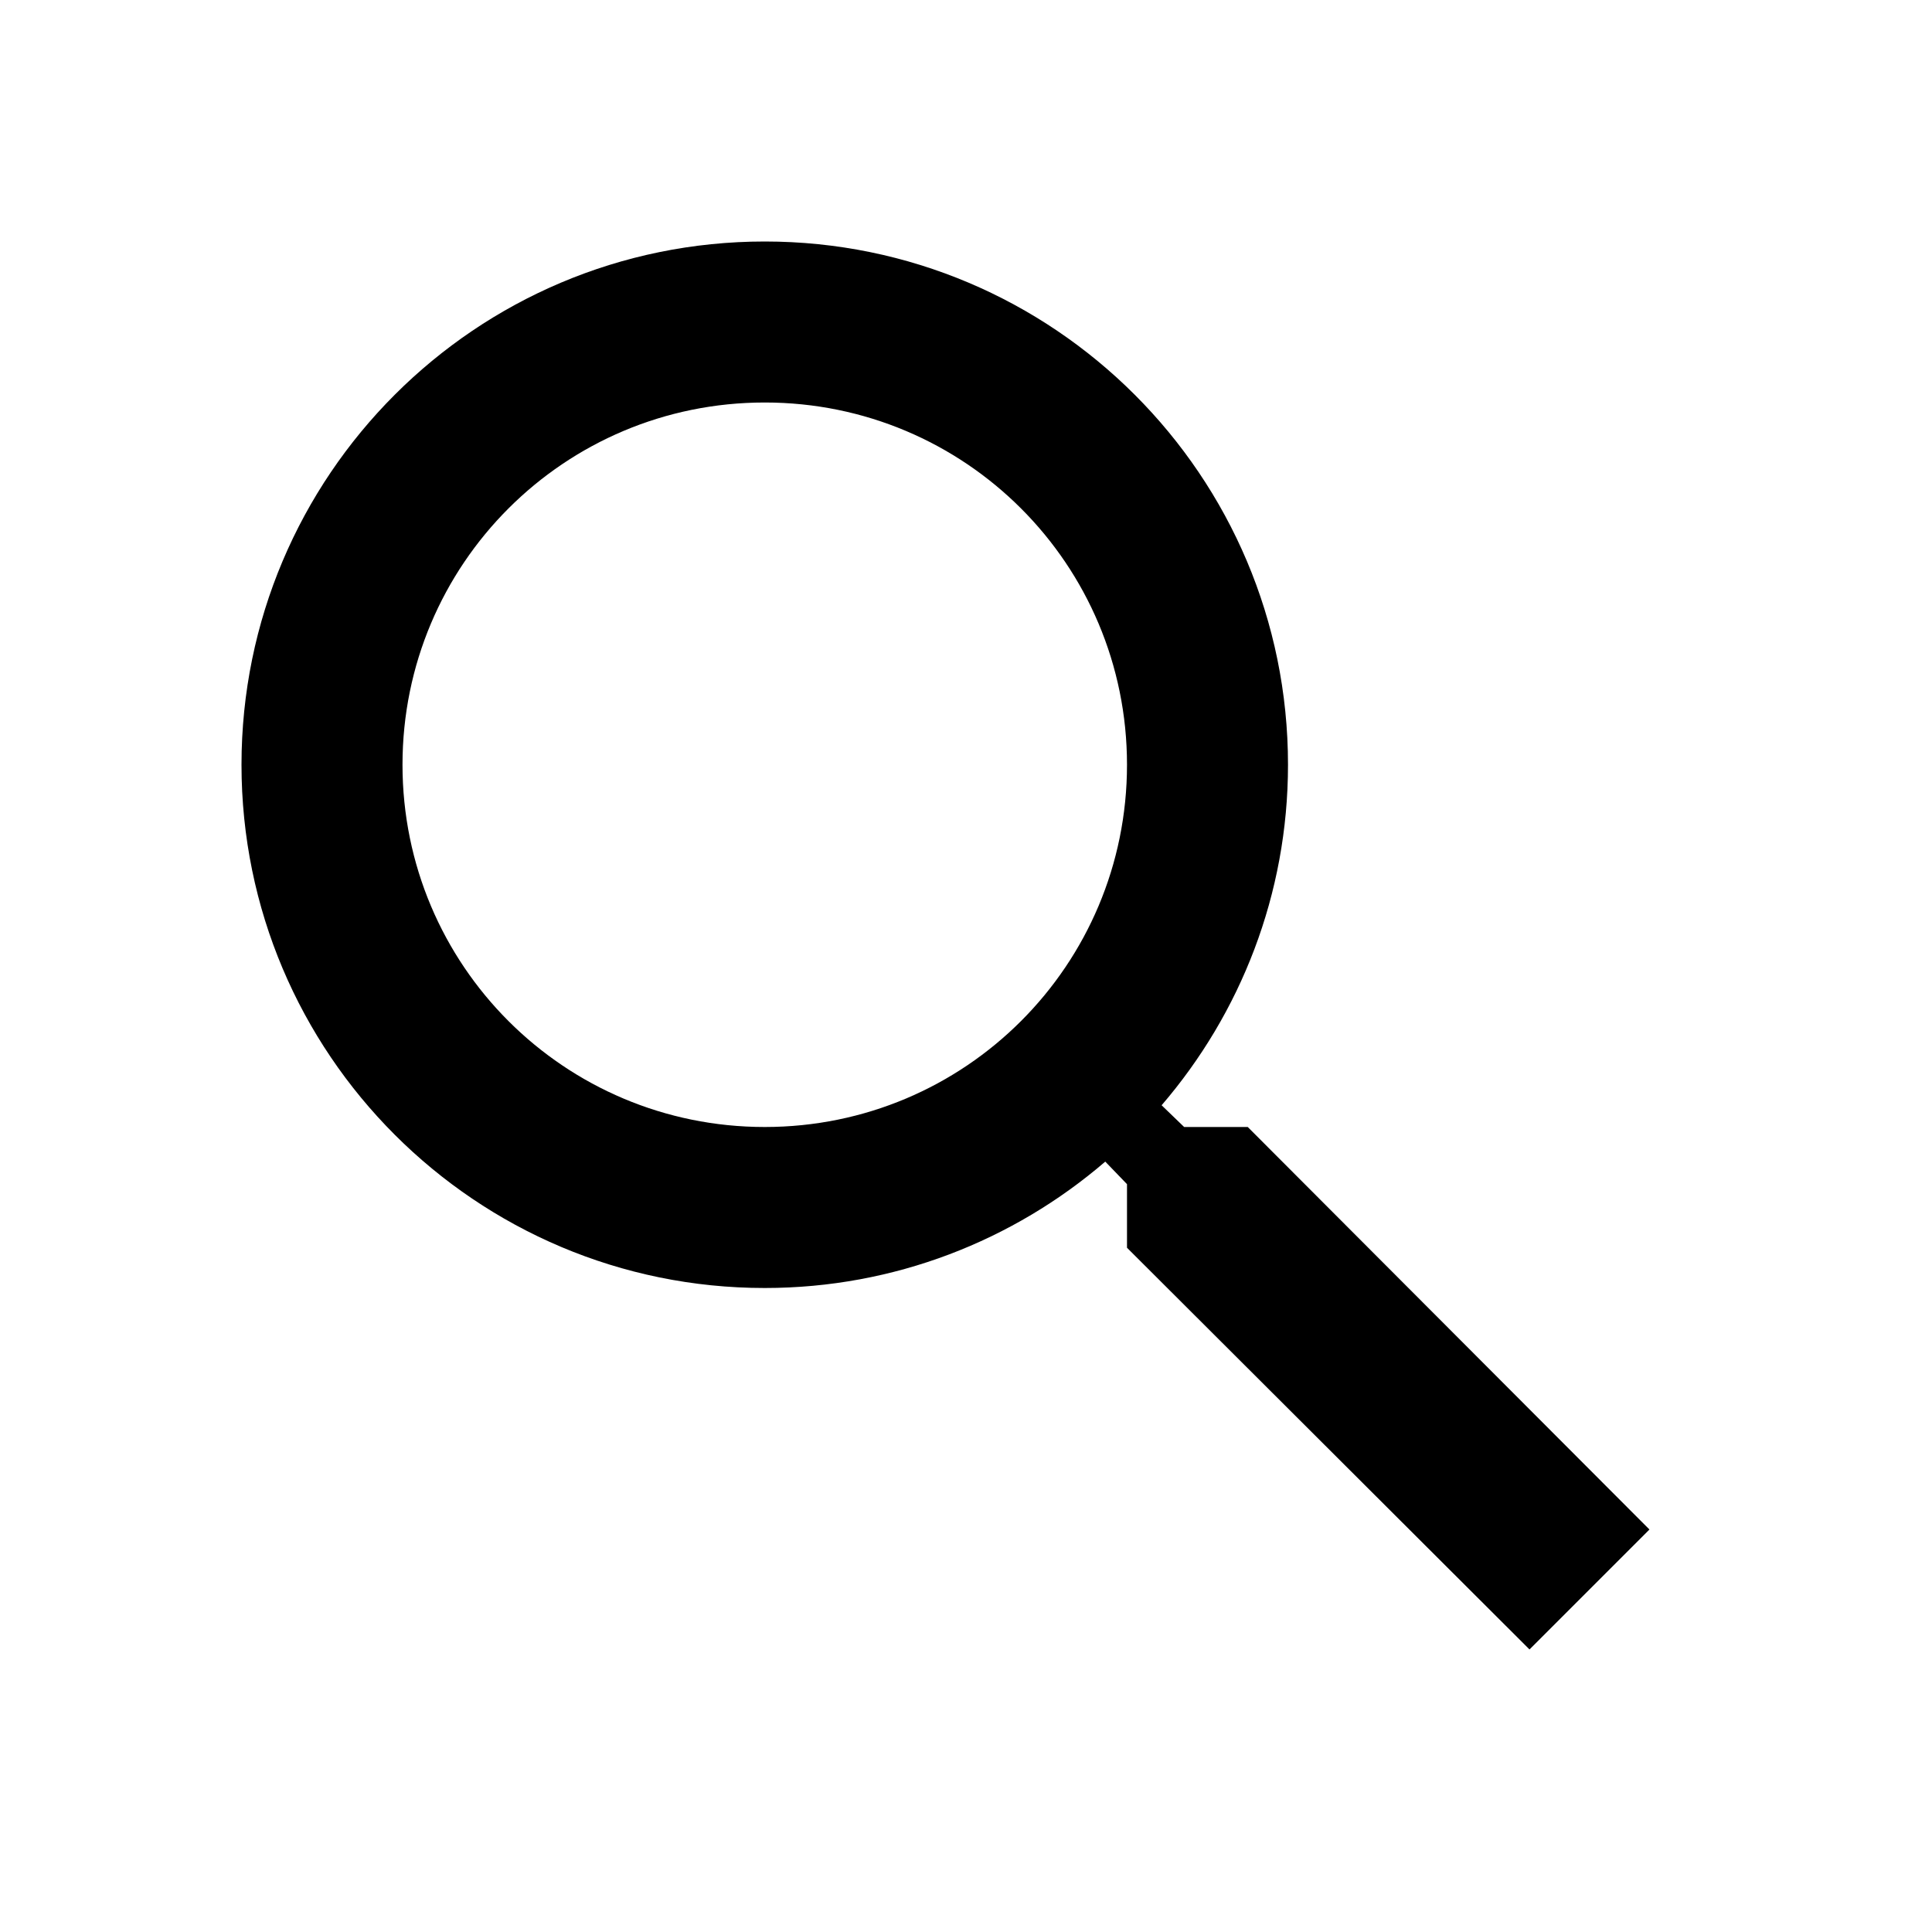
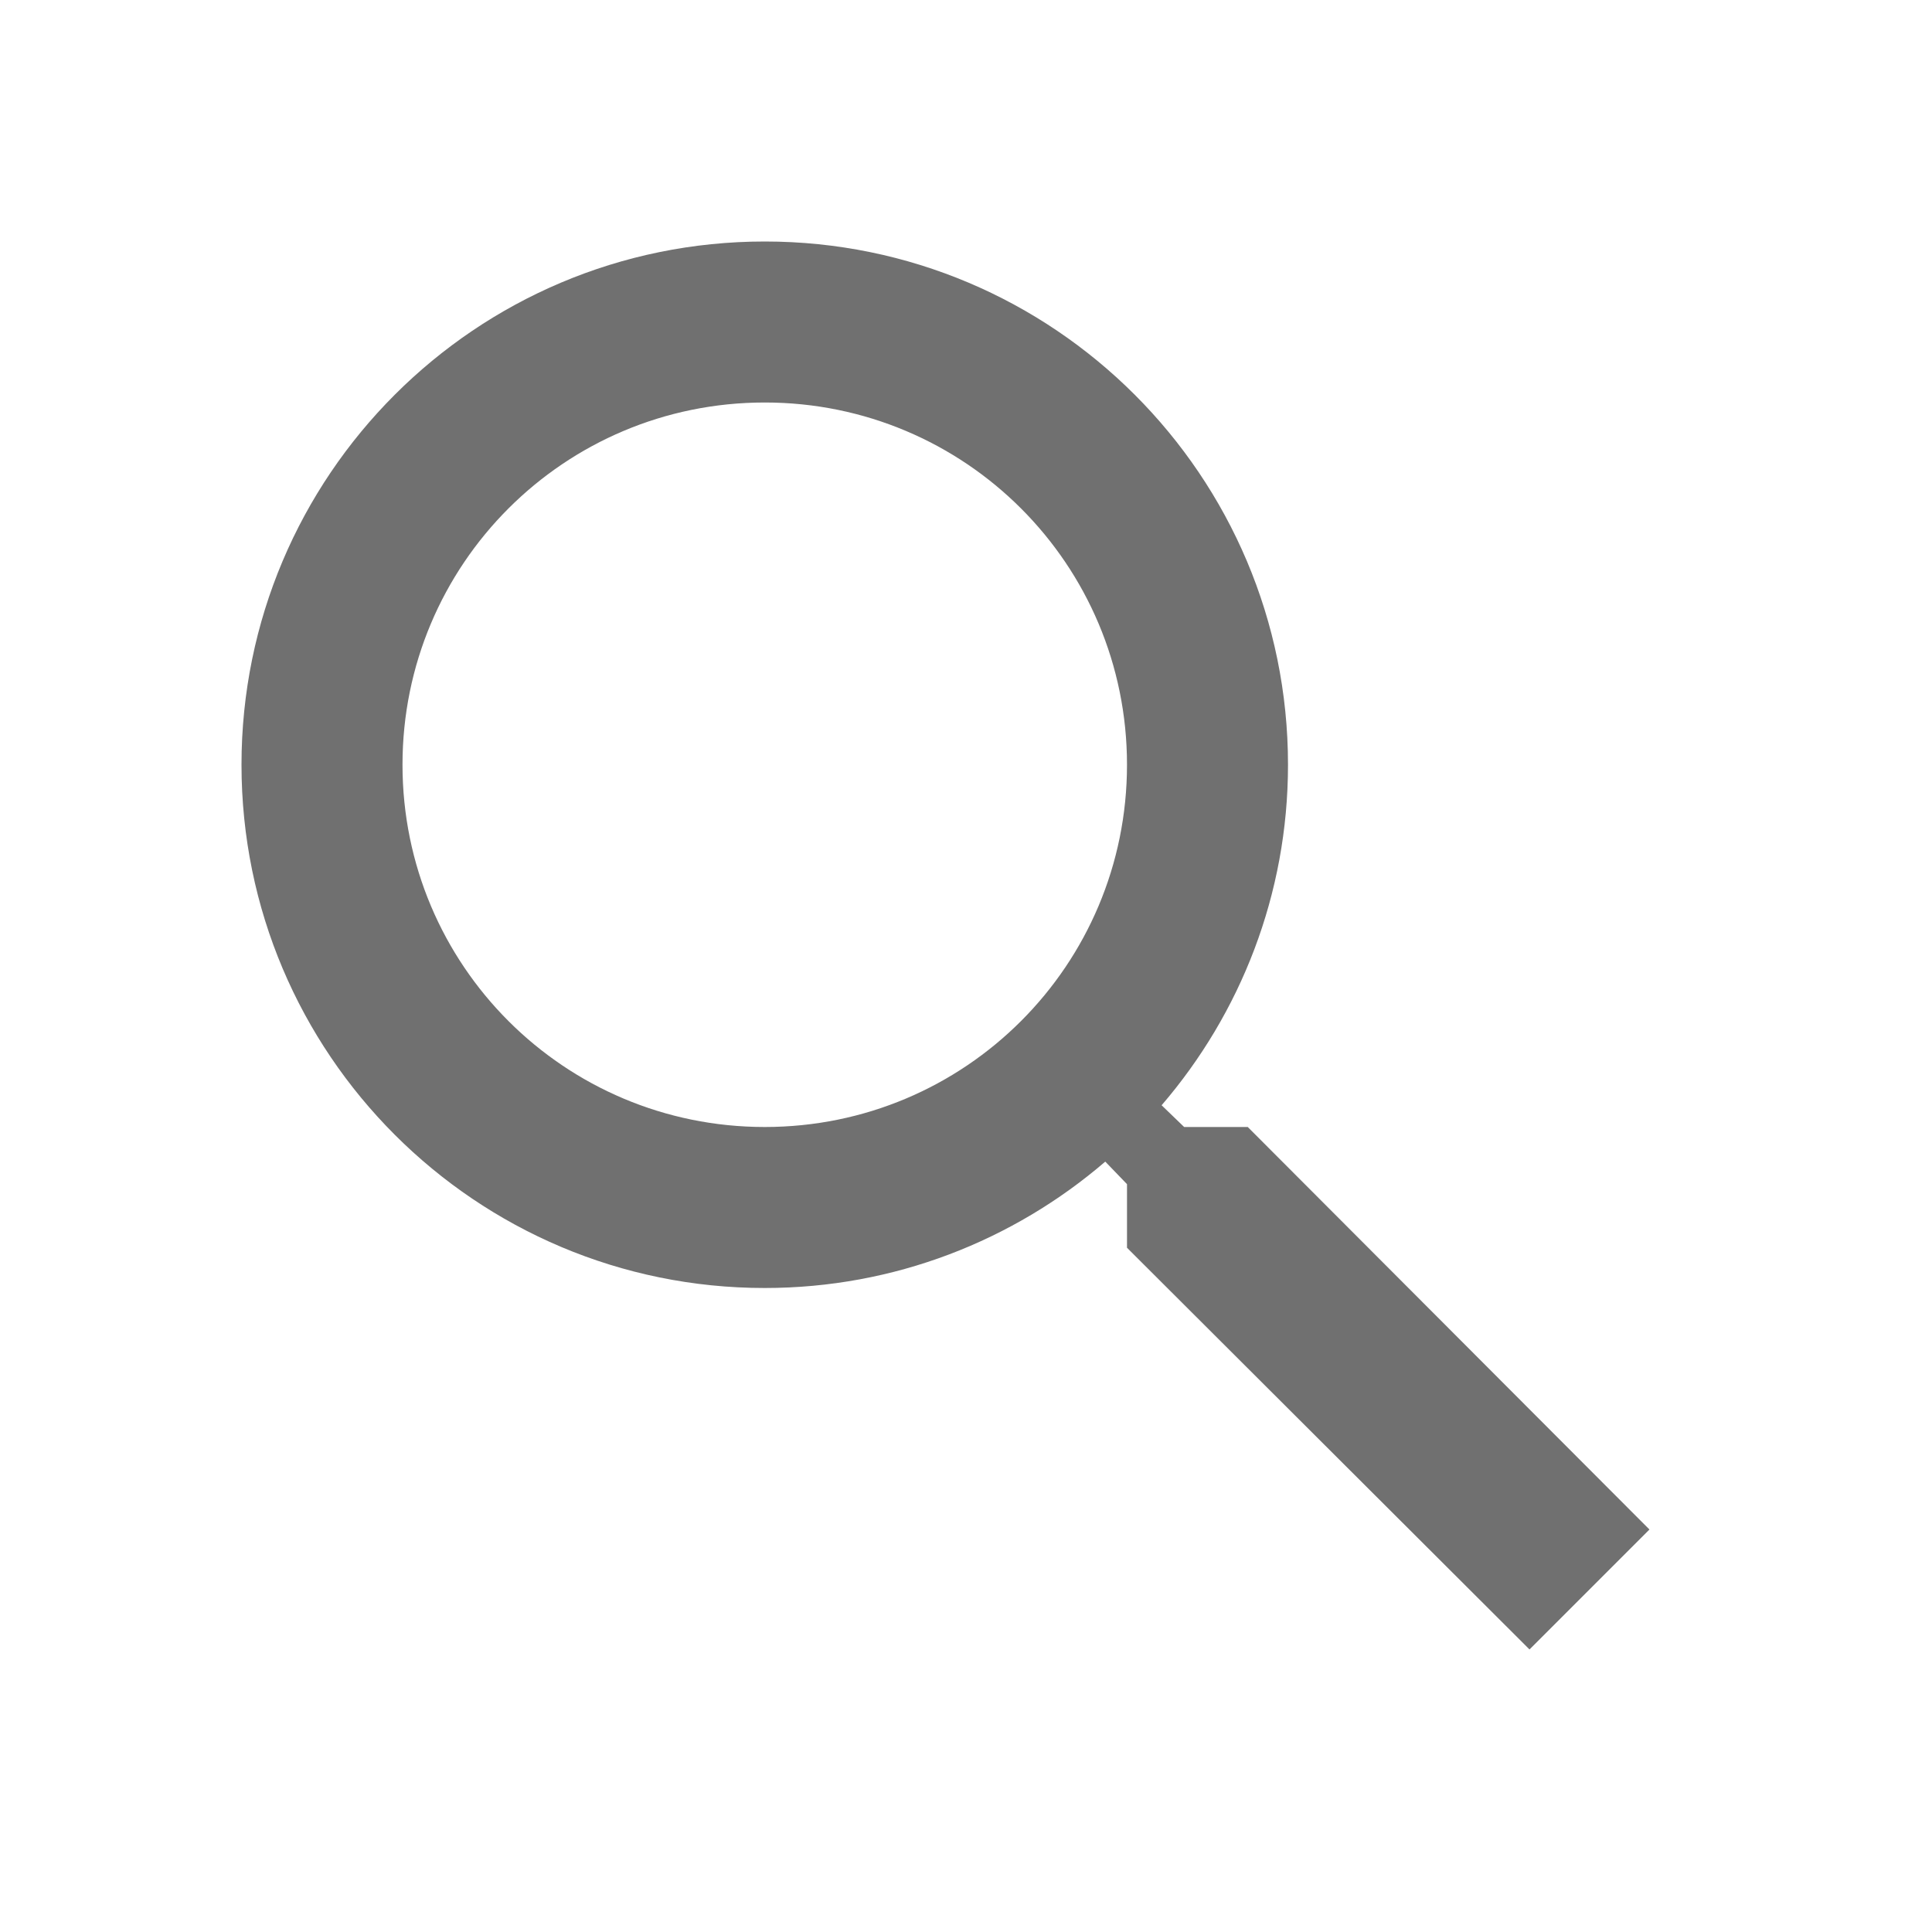
- <svg xmlns="http://www.w3.org/2000/svg" height="24px" viewBox="0 0 24 24" width="24px" fill="#000000">
+ <svg xmlns="http://www.w3.org/2000/svg" height="24px" viewBox="0 0 24 24" width="24px" fill="#707070">
  <path d="M0 0h24v24H0V0z" fill="none" />
  <path d="M15.5 14h-.79l-.28-.27C15.41 12.59 16 11.11 16 9.5 16 5.91 13.09 3 9.5 3S3 5.91 3 9.5 5.91 16 9.5 16c1.61 0 3.09-.59 4.23-1.57l.27.28v.79l5 4.99L20.49 19l-4.99-5zm-6 0C7.01 14 5 11.99 5 9.5S7.01 5 9.5 5 14 7.01 14 9.5 11.99 14 9.5 14z" />
</svg>
